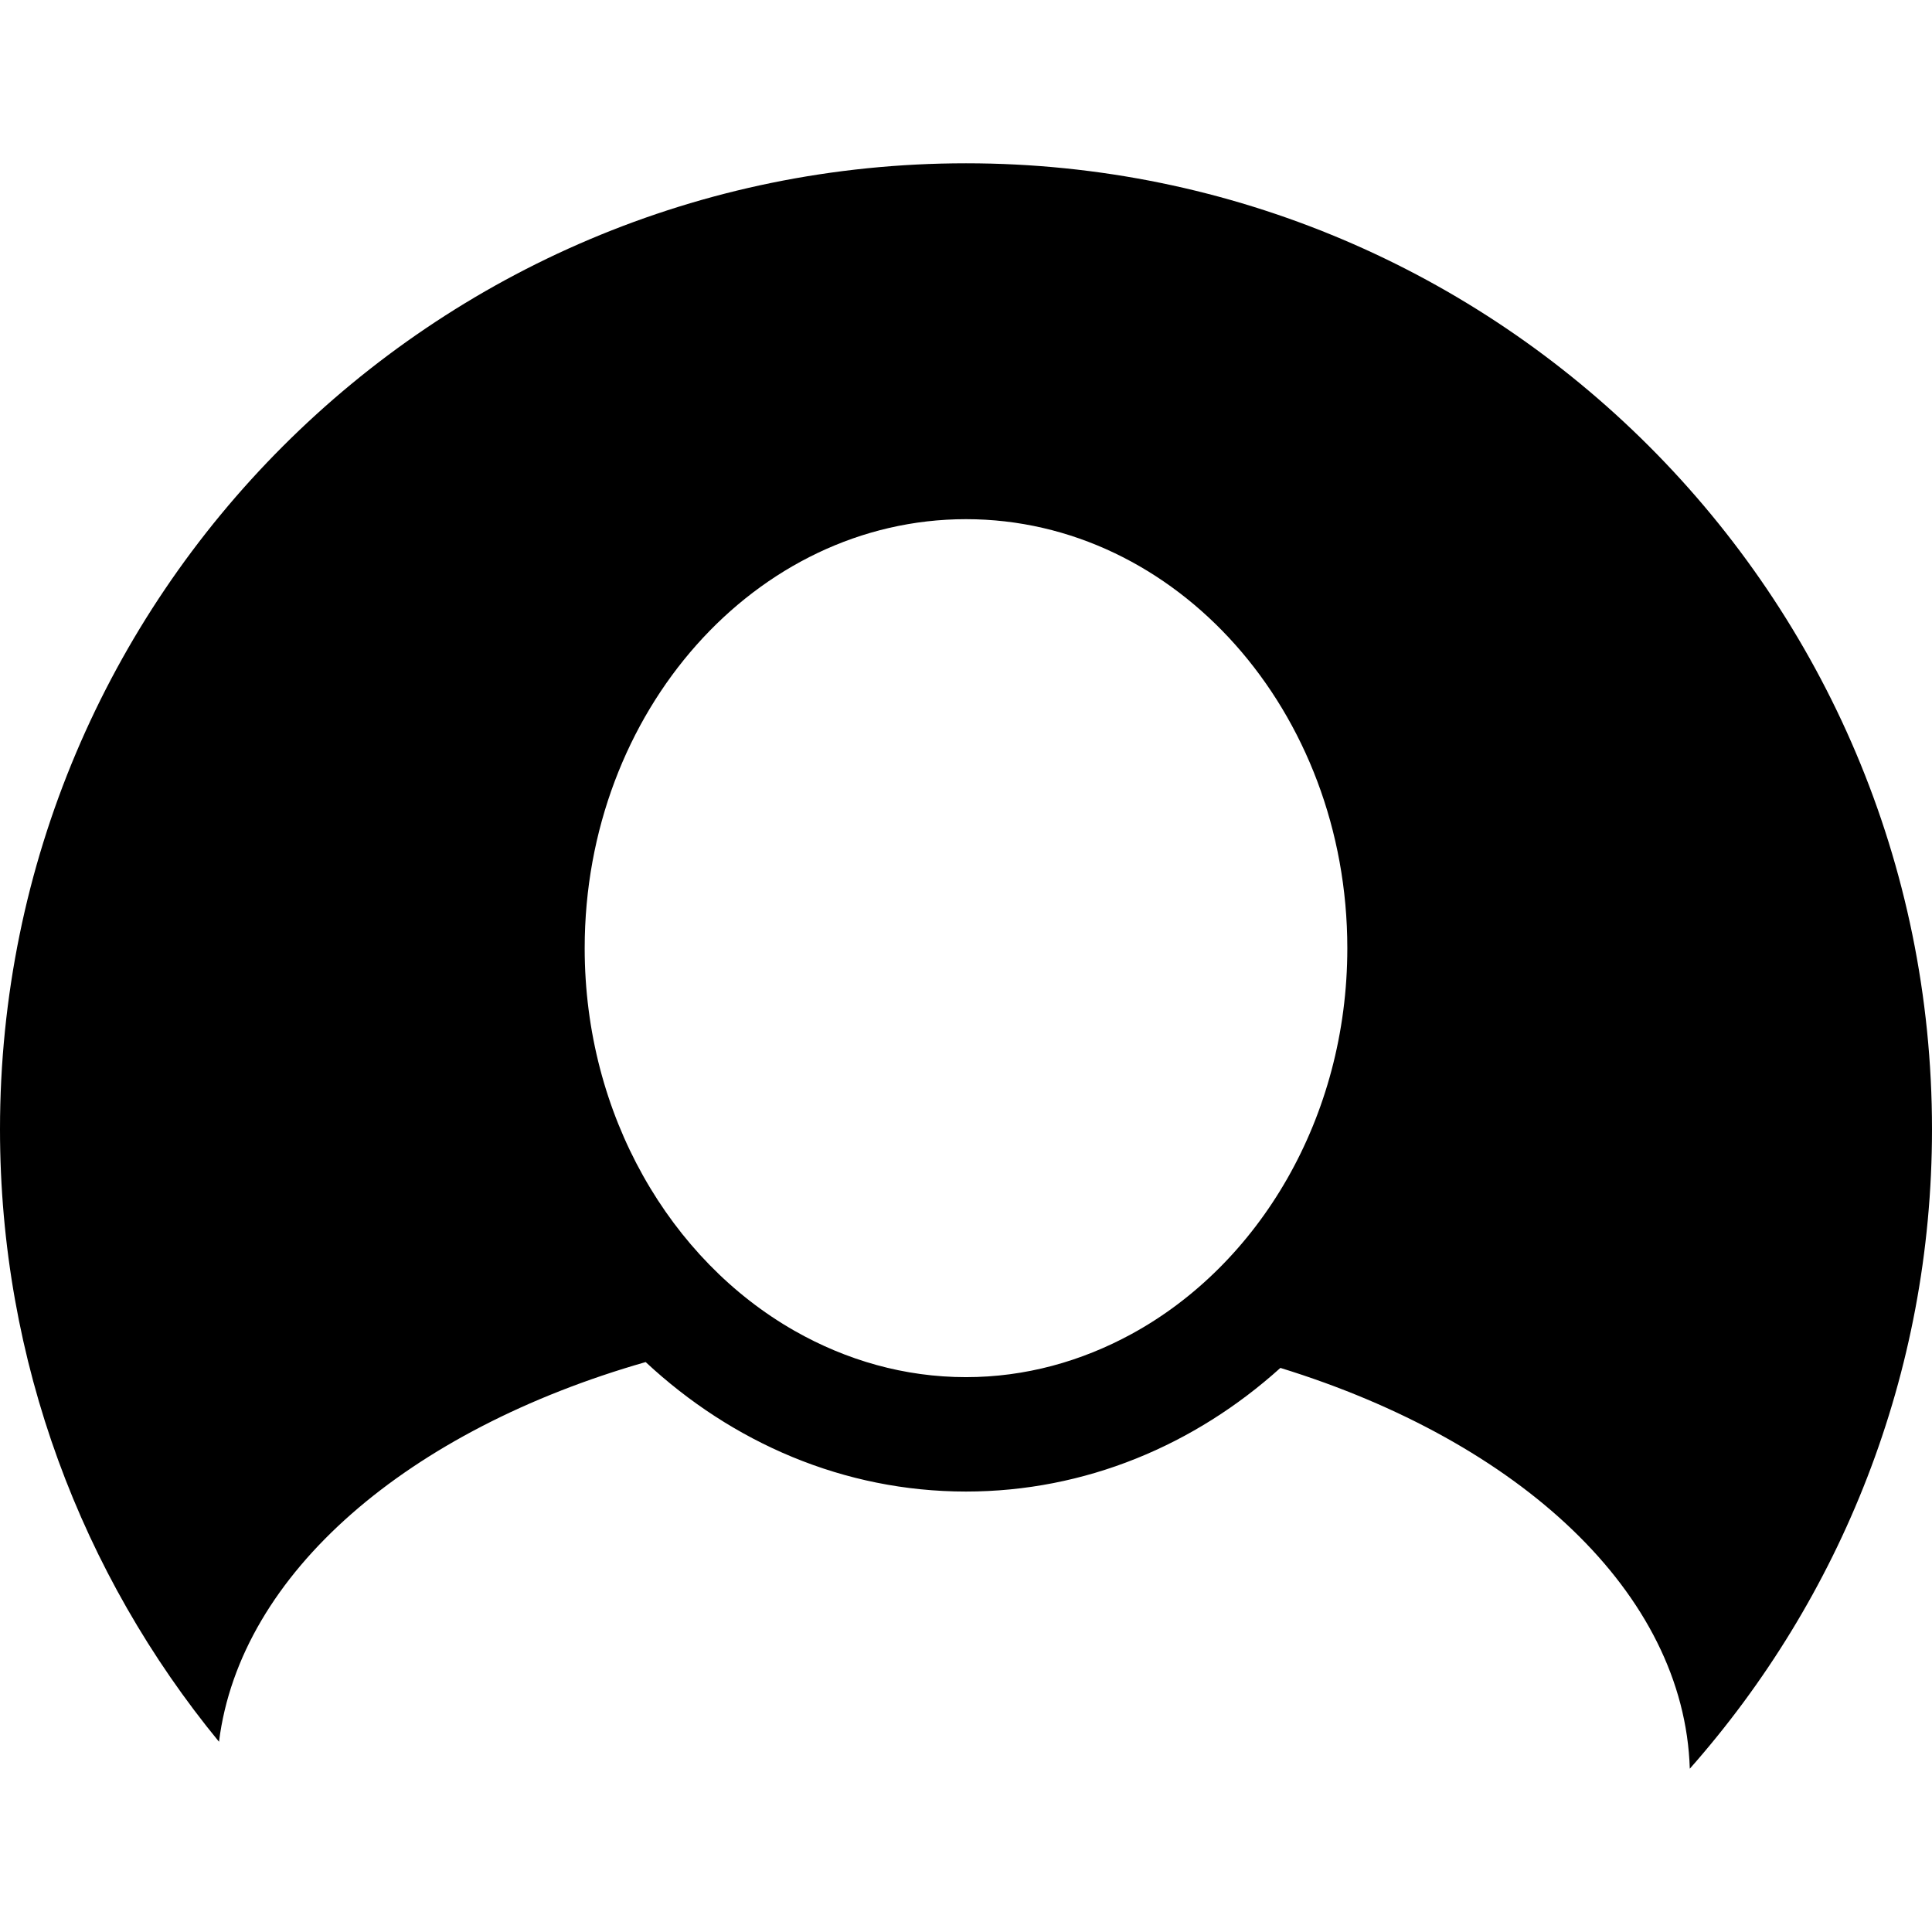
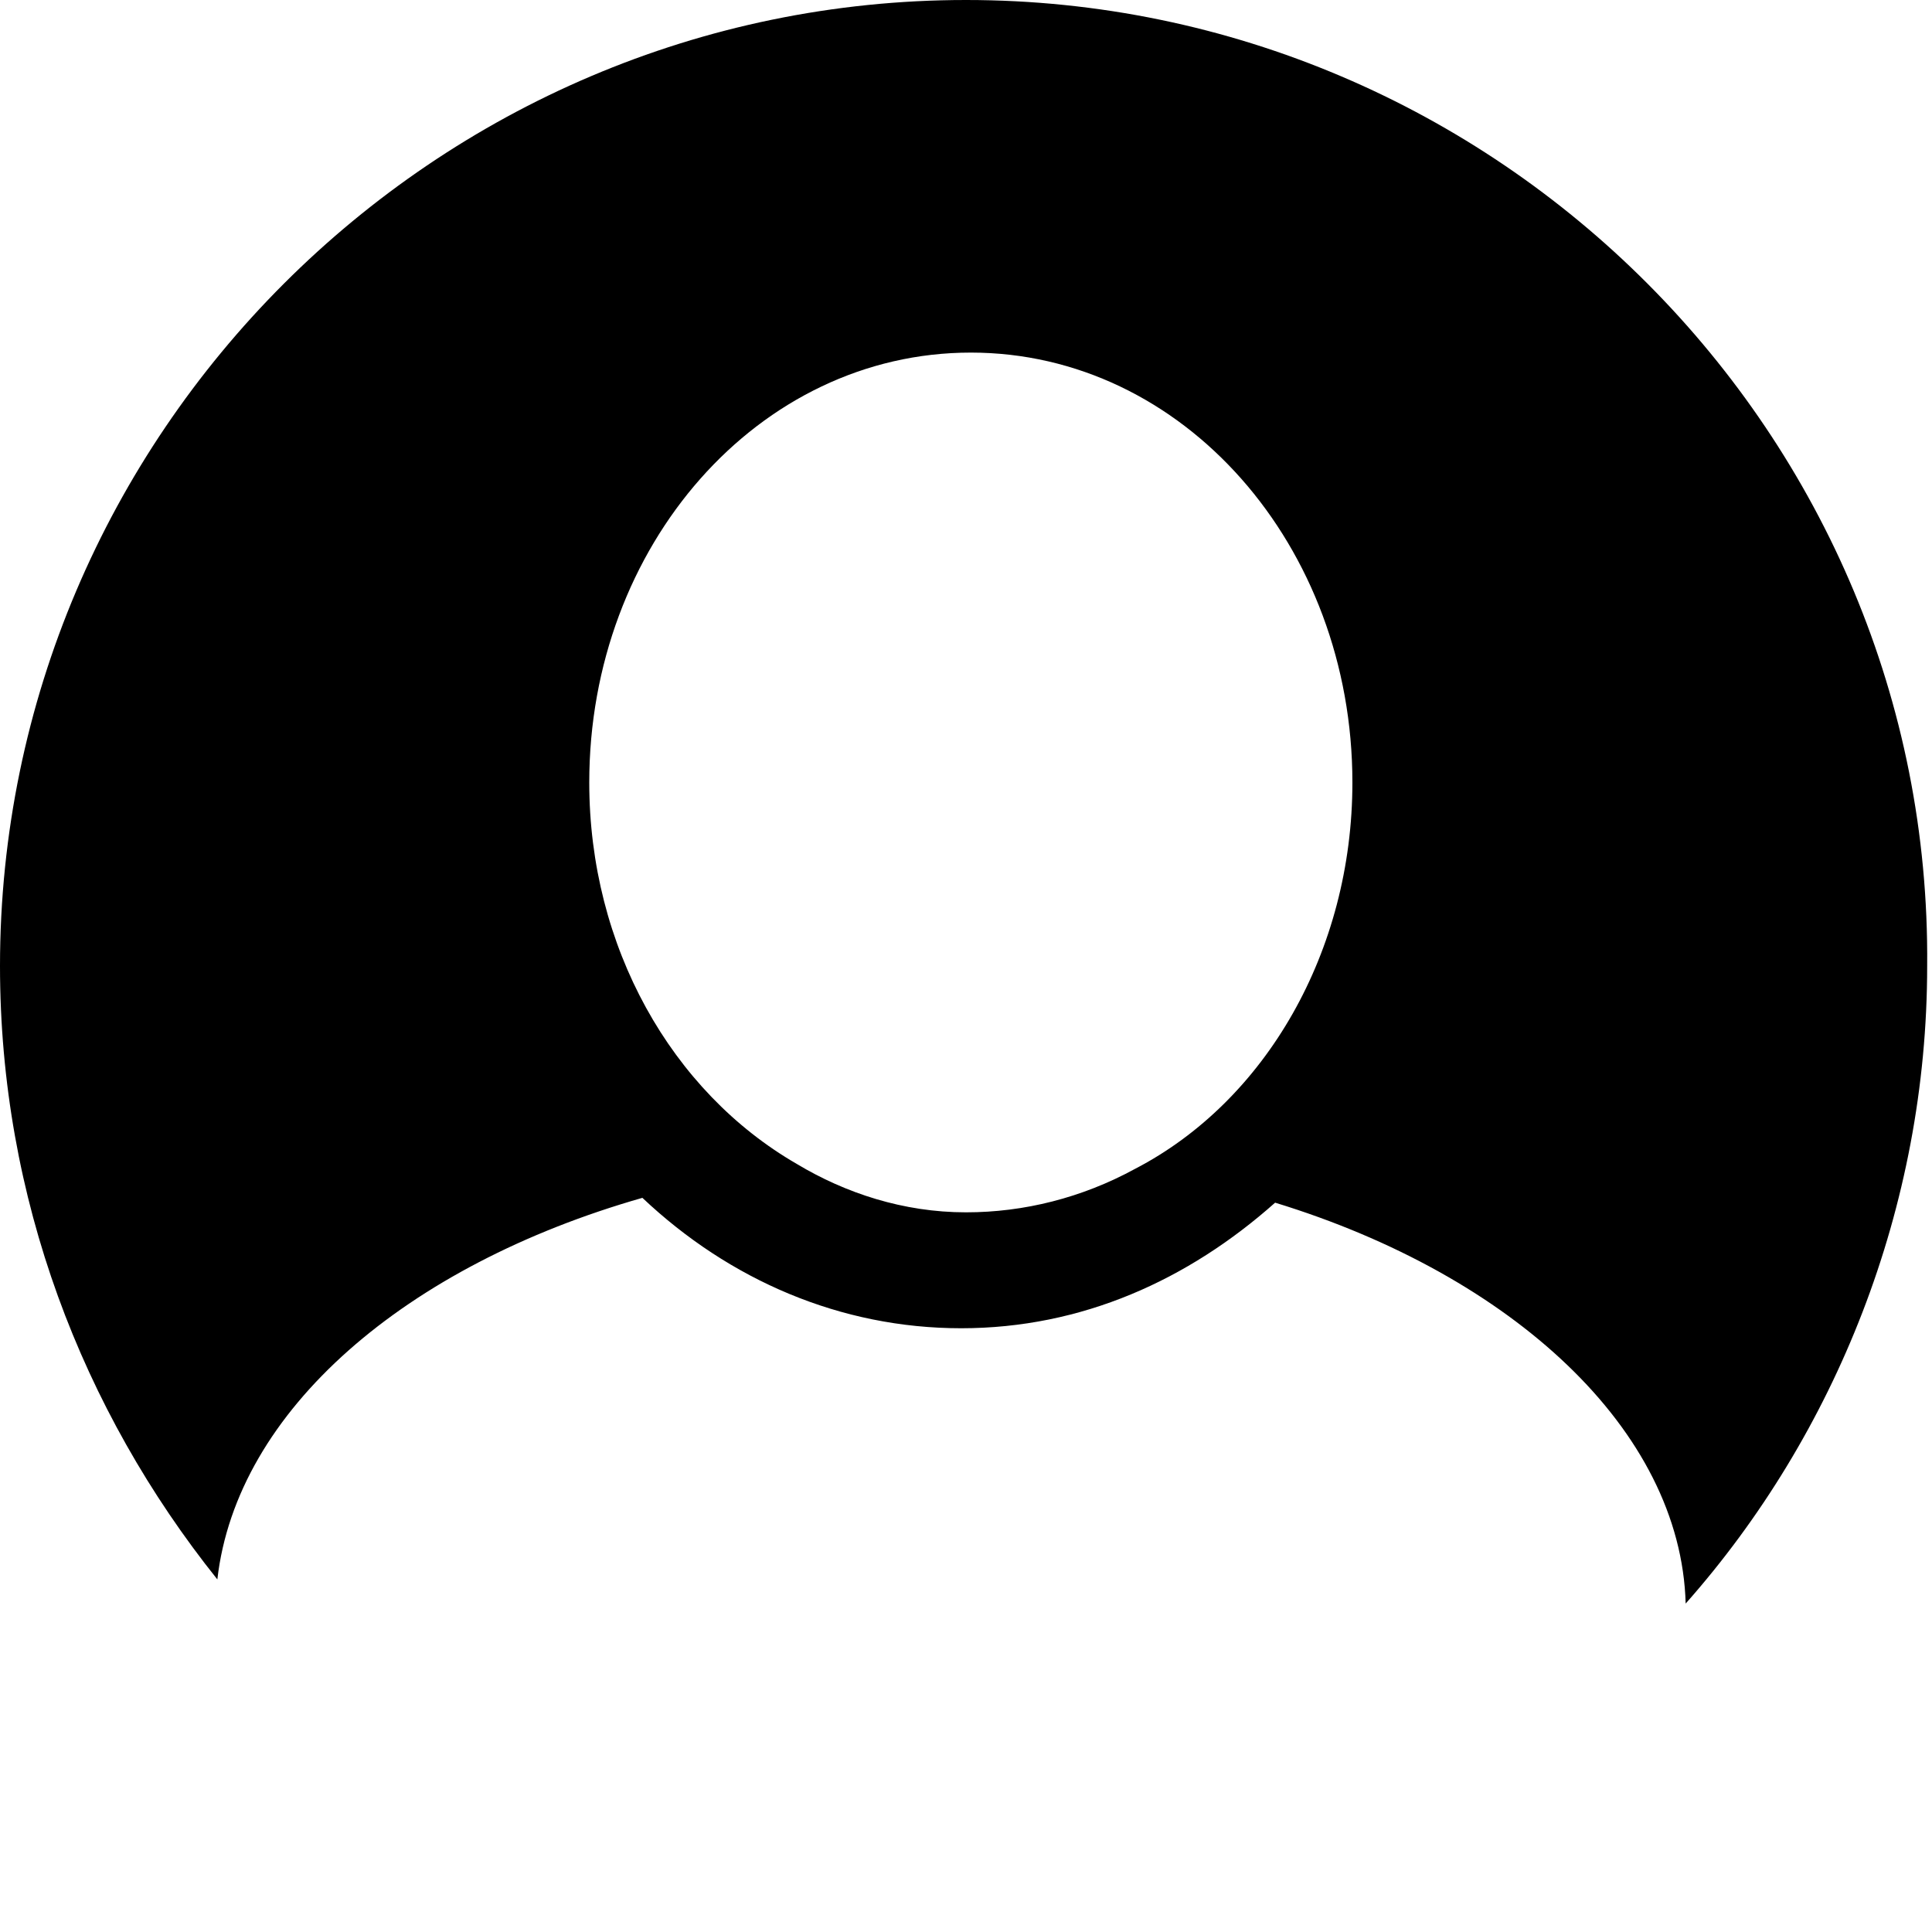
- <svg xmlns="http://www.w3.org/2000/svg" version="1.1" id="Capa_1" x="0px" y="0px" width="311.541px" height="311.541px" viewBox="0 0 311.541 311.541" style="enable-background:new 0 0 311.541 311.541;" xml:space="preserve">
-   <g>
-     <g>
-       <path d="M155.771,26.331C69.74,26.331,0,96.071,0,182.102c0,37.488,13.25,71.883,35.314,98.761    c3.404-27.256,30.627-50.308,68.8-61.225c13.946,12.994,31.96,20.878,51.656,20.878c19.233,0,36.894-7.487,50.698-19.936    c38.503,11.871,65.141,36.27,66.017,64.63c24.284-27.472,39.056-63.555,39.056-103.108    C311.541,96.071,241.801,26.331,155.771,26.331z M155.771,222.069c-9.944,0-19.314-2.732-27.634-7.464    c-20.05-11.409-33.855-34.756-33.855-61.711c0-38.143,27.583-69.176,61.489-69.176c33.909,0,61.489,31.033,61.489,69.176    c0,27.369-14.237,51.004-34.786,62.215C174.379,219.523,165.346,222.069,155.771,222.069z" />
-     </g>
-   </g>
-   <g>
- </g>
-   <g>
- </g>
-   <g>
- </g>
-   <g>
- </g>
-   <g>
- </g>
-   <g>
- </g>
-   <g>
- </g>
-   <g>
- </g>
-   <g>
- </g>
-   <g>
- </g>
-   <g>
- </g>
-   <g>
- </g>
-   <g>
- </g>
-   <g>
- </g>
-   <g>
- </g>
+ <svg xmlns="http://www.w3.org/2000/svg" version="1.1" id="Layer_1" x="0px" y="0px" viewBox="0 0 40 40" style="enable-background:new 0 0 40 40;" xml:space="preserve">
+   <path d="M20,0C9,0,0,9,0,20c0,4.8,1.7,9.2,4.5,12.7c0.4-3.5,3.9-6.5,8.8-7.9c1.8,1.7,4.1,2.7,6.6,2.7c2.5,0,4.7-1,6.5-2.6  c4.9,1.5,8.4,4.7,8.5,8.3c3.1-3.5,5-8.2,5-13.2C40,9,31,0,20,0L20,0z M20,25.1c-1.3,0-2.5-0.4-3.5-1c-2.6-1.5-4.3-4.5-4.3-7.9  c0-4.9,3.5-8.9,7.9-8.9c4.4,0,7.9,4,7.9,8.9c0,3.5-1.8,6.6-4.5,8C22.4,24.8,21.2,25.1,20,25.1L20,25.1z M20,25.1" />
</svg>
